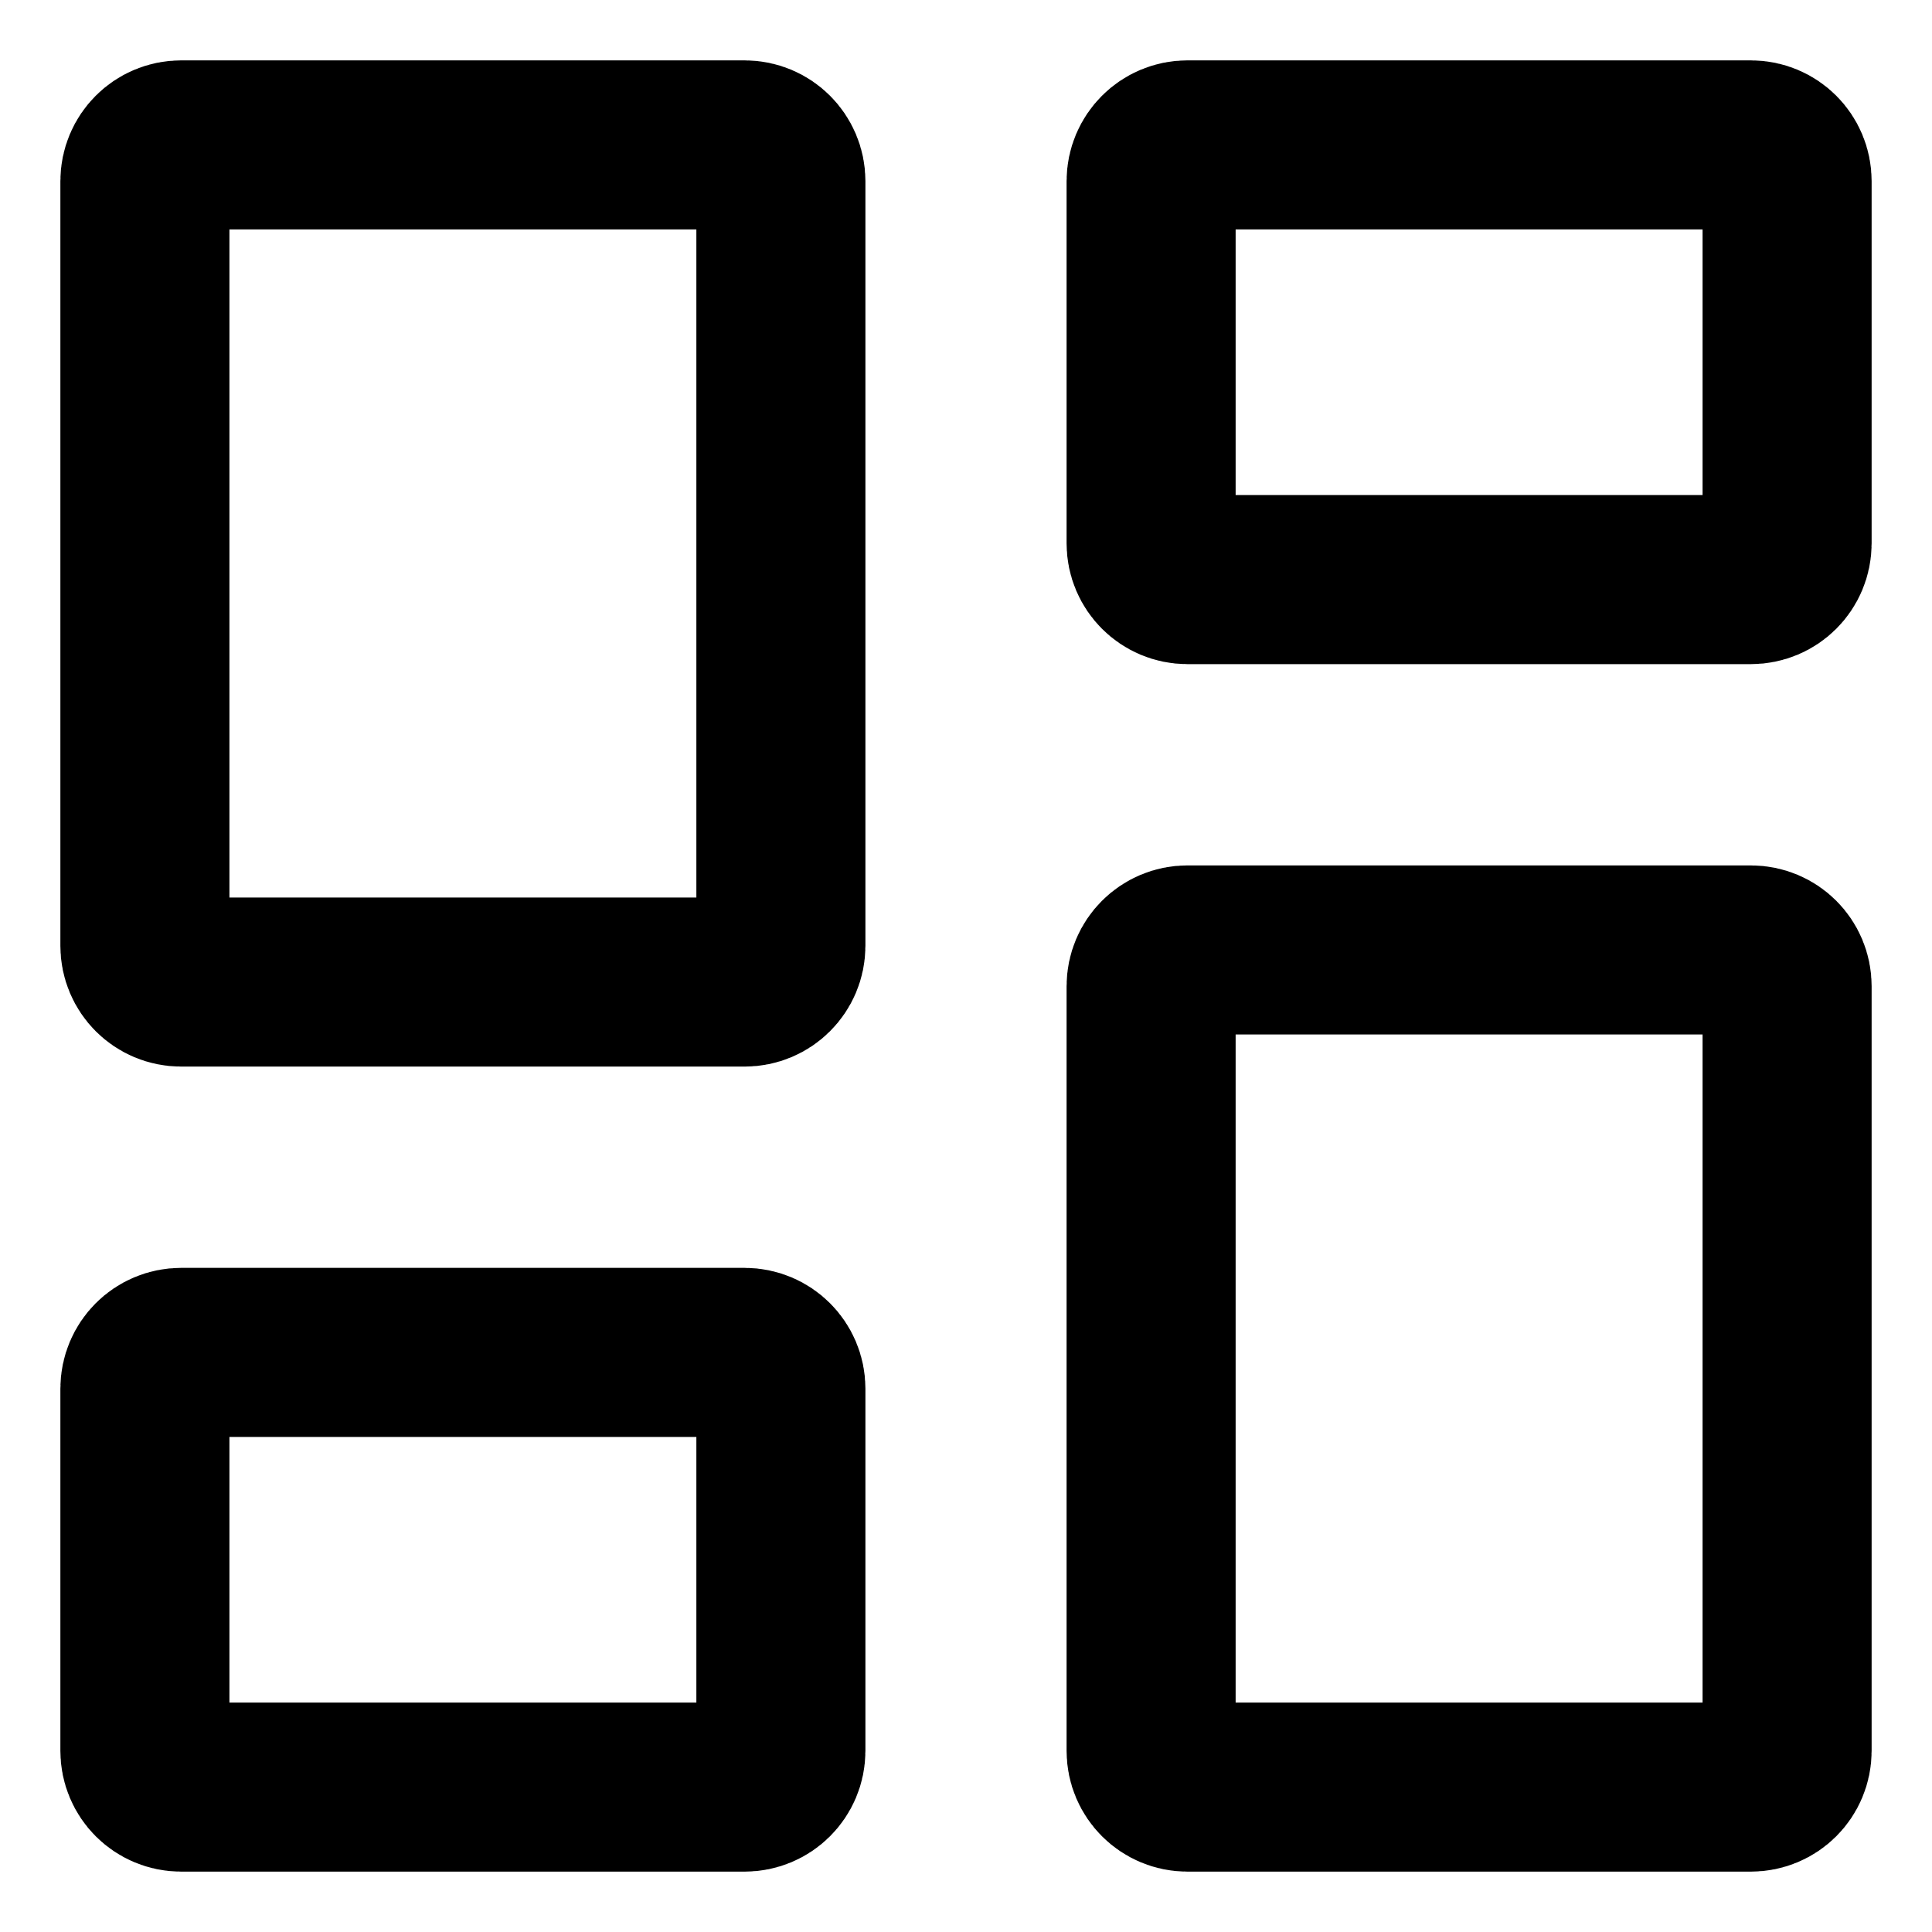
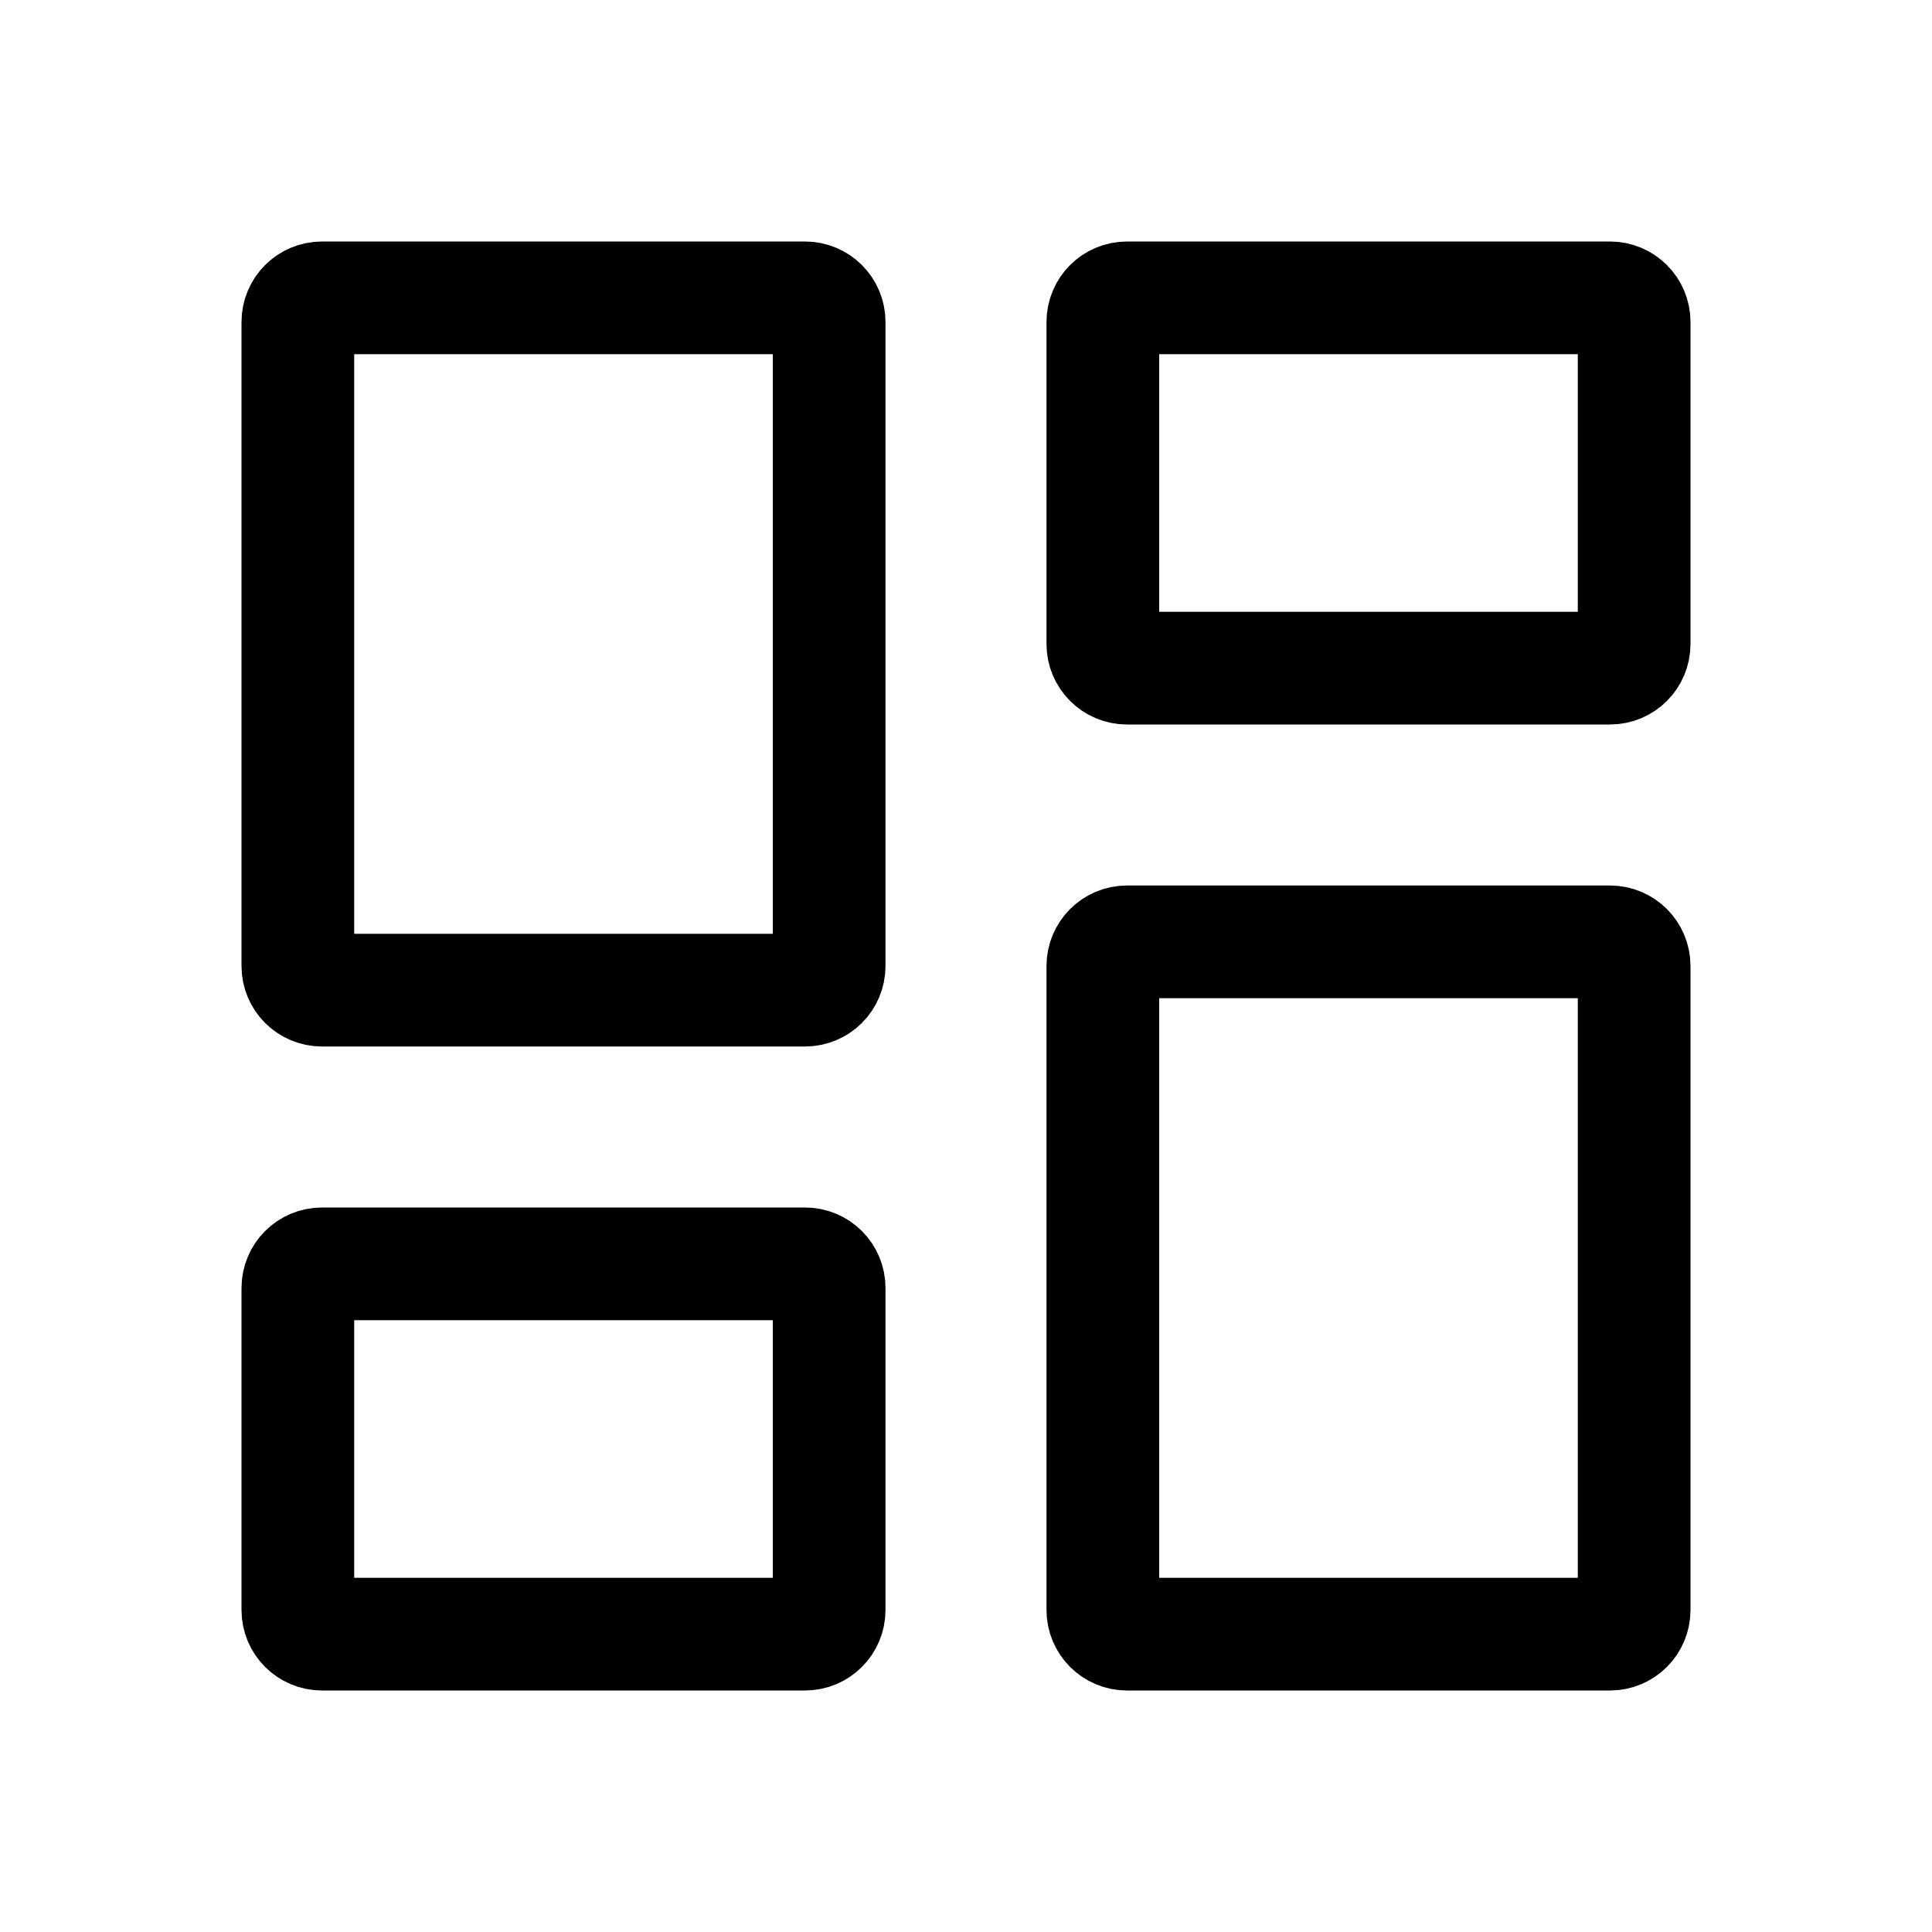
- <svg xmlns="http://www.w3.org/2000/svg" width="16" height="16" viewBox="0 0 16 16" fill="none">
-   <path d="M1.5 8.133C1.334 8.133 1.2 7.999 1.2 7.833V1.5C1.2 1.334 1.334 1.2 1.5 1.2H6.167C6.332 1.2 6.467 1.334 6.467 1.5V7.833C6.467 7.999 6.332 8.133 6.167 8.133H1.5ZM1.5 14.8C1.334 14.8 1.2 14.666 1.2 14.5V11.5C1.2 11.334 1.334 11.2 1.5 11.2H6.167C6.332 11.2 6.467 11.334 6.467 11.5V14.5C6.467 14.666 6.332 14.8 6.167 14.8H1.5ZM9.833 14.8C9.668 14.8 9.533 14.666 9.533 14.5V8.167C9.533 8.001 9.668 7.867 9.833 7.867H14.5C14.666 7.867 14.8 8.001 14.8 8.167V14.5C14.8 14.666 14.666 14.8 14.5 14.8H9.833ZM9.533 1.5C9.533 1.334 9.668 1.2 9.833 1.2H14.5C14.666 1.2 14.8 1.334 14.8 1.5V4.5C14.8 4.666 14.666 4.8 14.5 4.8H9.833C9.668 4.8 9.533 4.666 9.533 4.5V1.5Z" stroke="currentColor" stroke-width="1.4" />
+ <svg xmlns="http://www.w3.org/2000/svg" width="24" height="24" viewBox="0 0 24 24" fill="none">
+   <path d="M4 12.3C3.834 12.3 3.7 12.166 3.7 12V4C3.7 3.834 3.834 3.7 4 3.7H10C10.166 3.7 10.3 3.834 10.3 4V12C10.3 12.166 10.166 12.3 10 12.3H4ZM4 20.3C3.834 20.3 3.7 20.166 3.7 20V16C3.7 15.834 3.834 15.7 4 15.7H10C10.166 15.7 10.3 15.834 10.3 16V20C10.3 20.166 10.166 20.3 10 20.3H4ZM14 20.3C13.834 20.3 13.7 20.166 13.7 20V12C13.7 11.834 13.834 11.7 14 11.7H20C20.166 11.7 20.3 11.834 20.3 12V20C20.3 20.166 20.166 20.3 20 20.3H14ZM13.7 4C13.7 3.834 13.834 3.7 14 3.7H20C20.166 3.7 20.3 3.834 20.3 4V8C20.3 8.166 20.166 8.3 20 8.3H14C13.834 8.3 13.7 8.166 13.7 8V4Z" stroke="currentColor" stroke-width="1.4" />
</svg>
